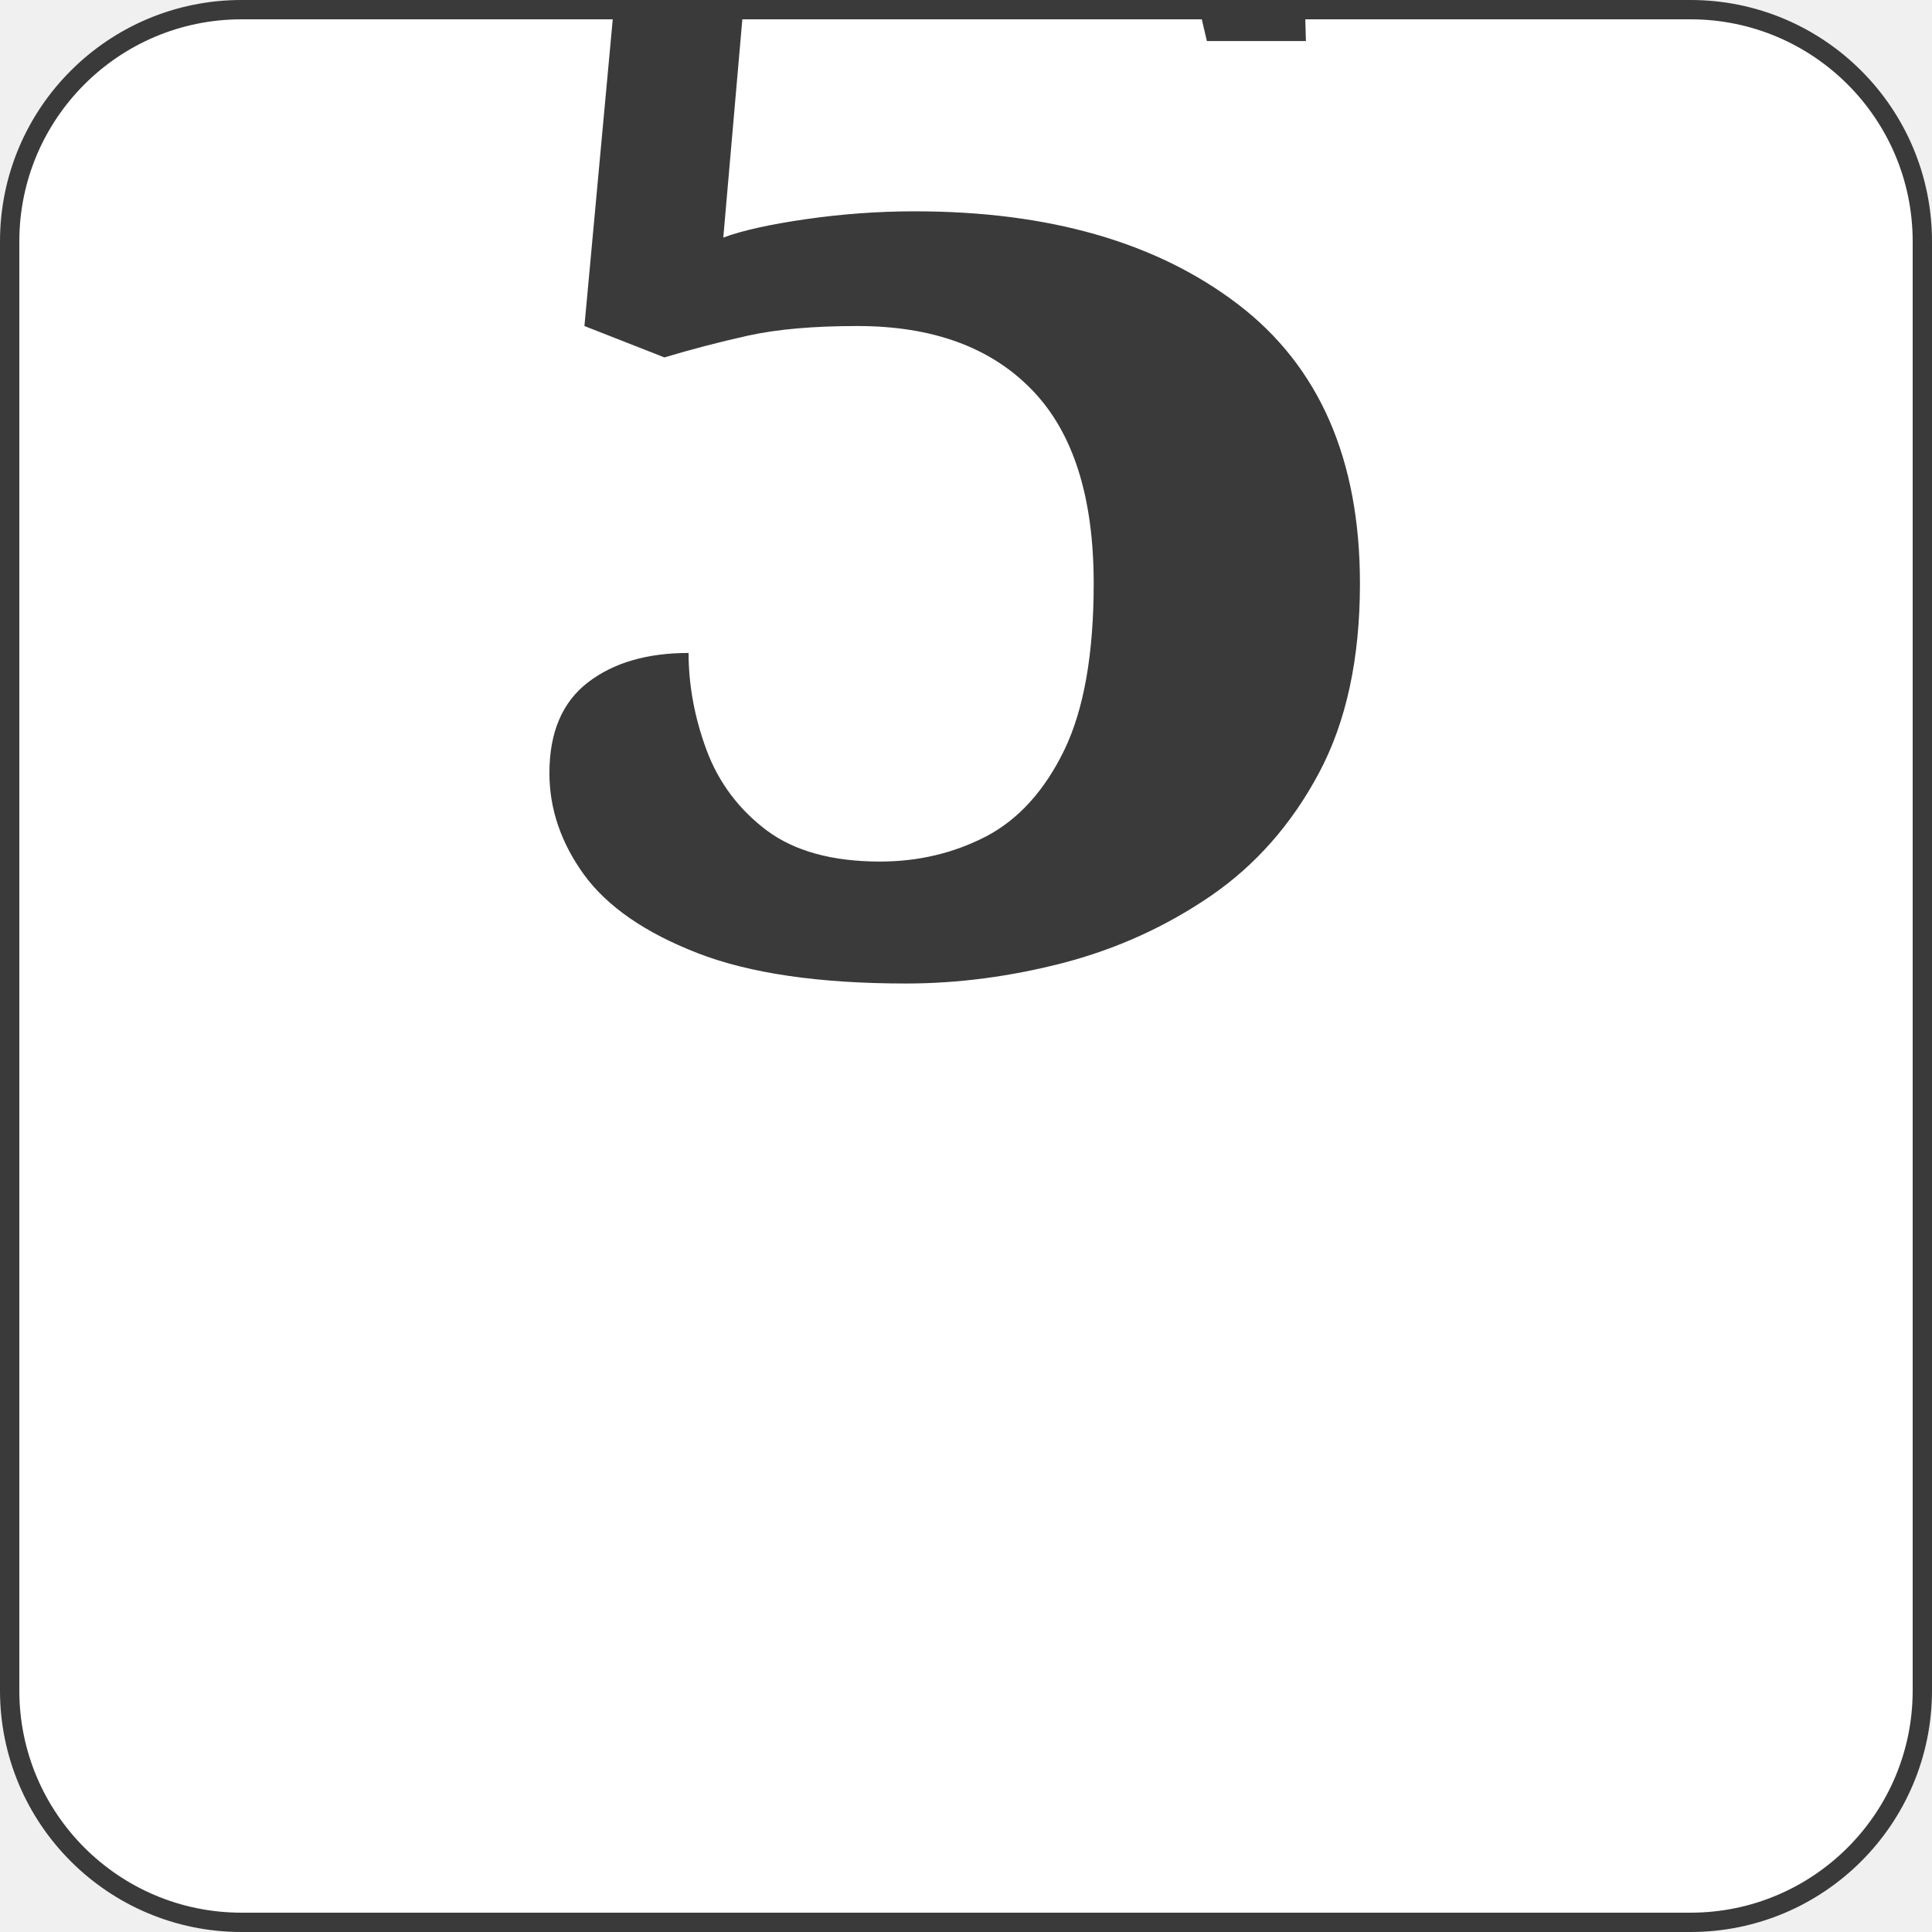
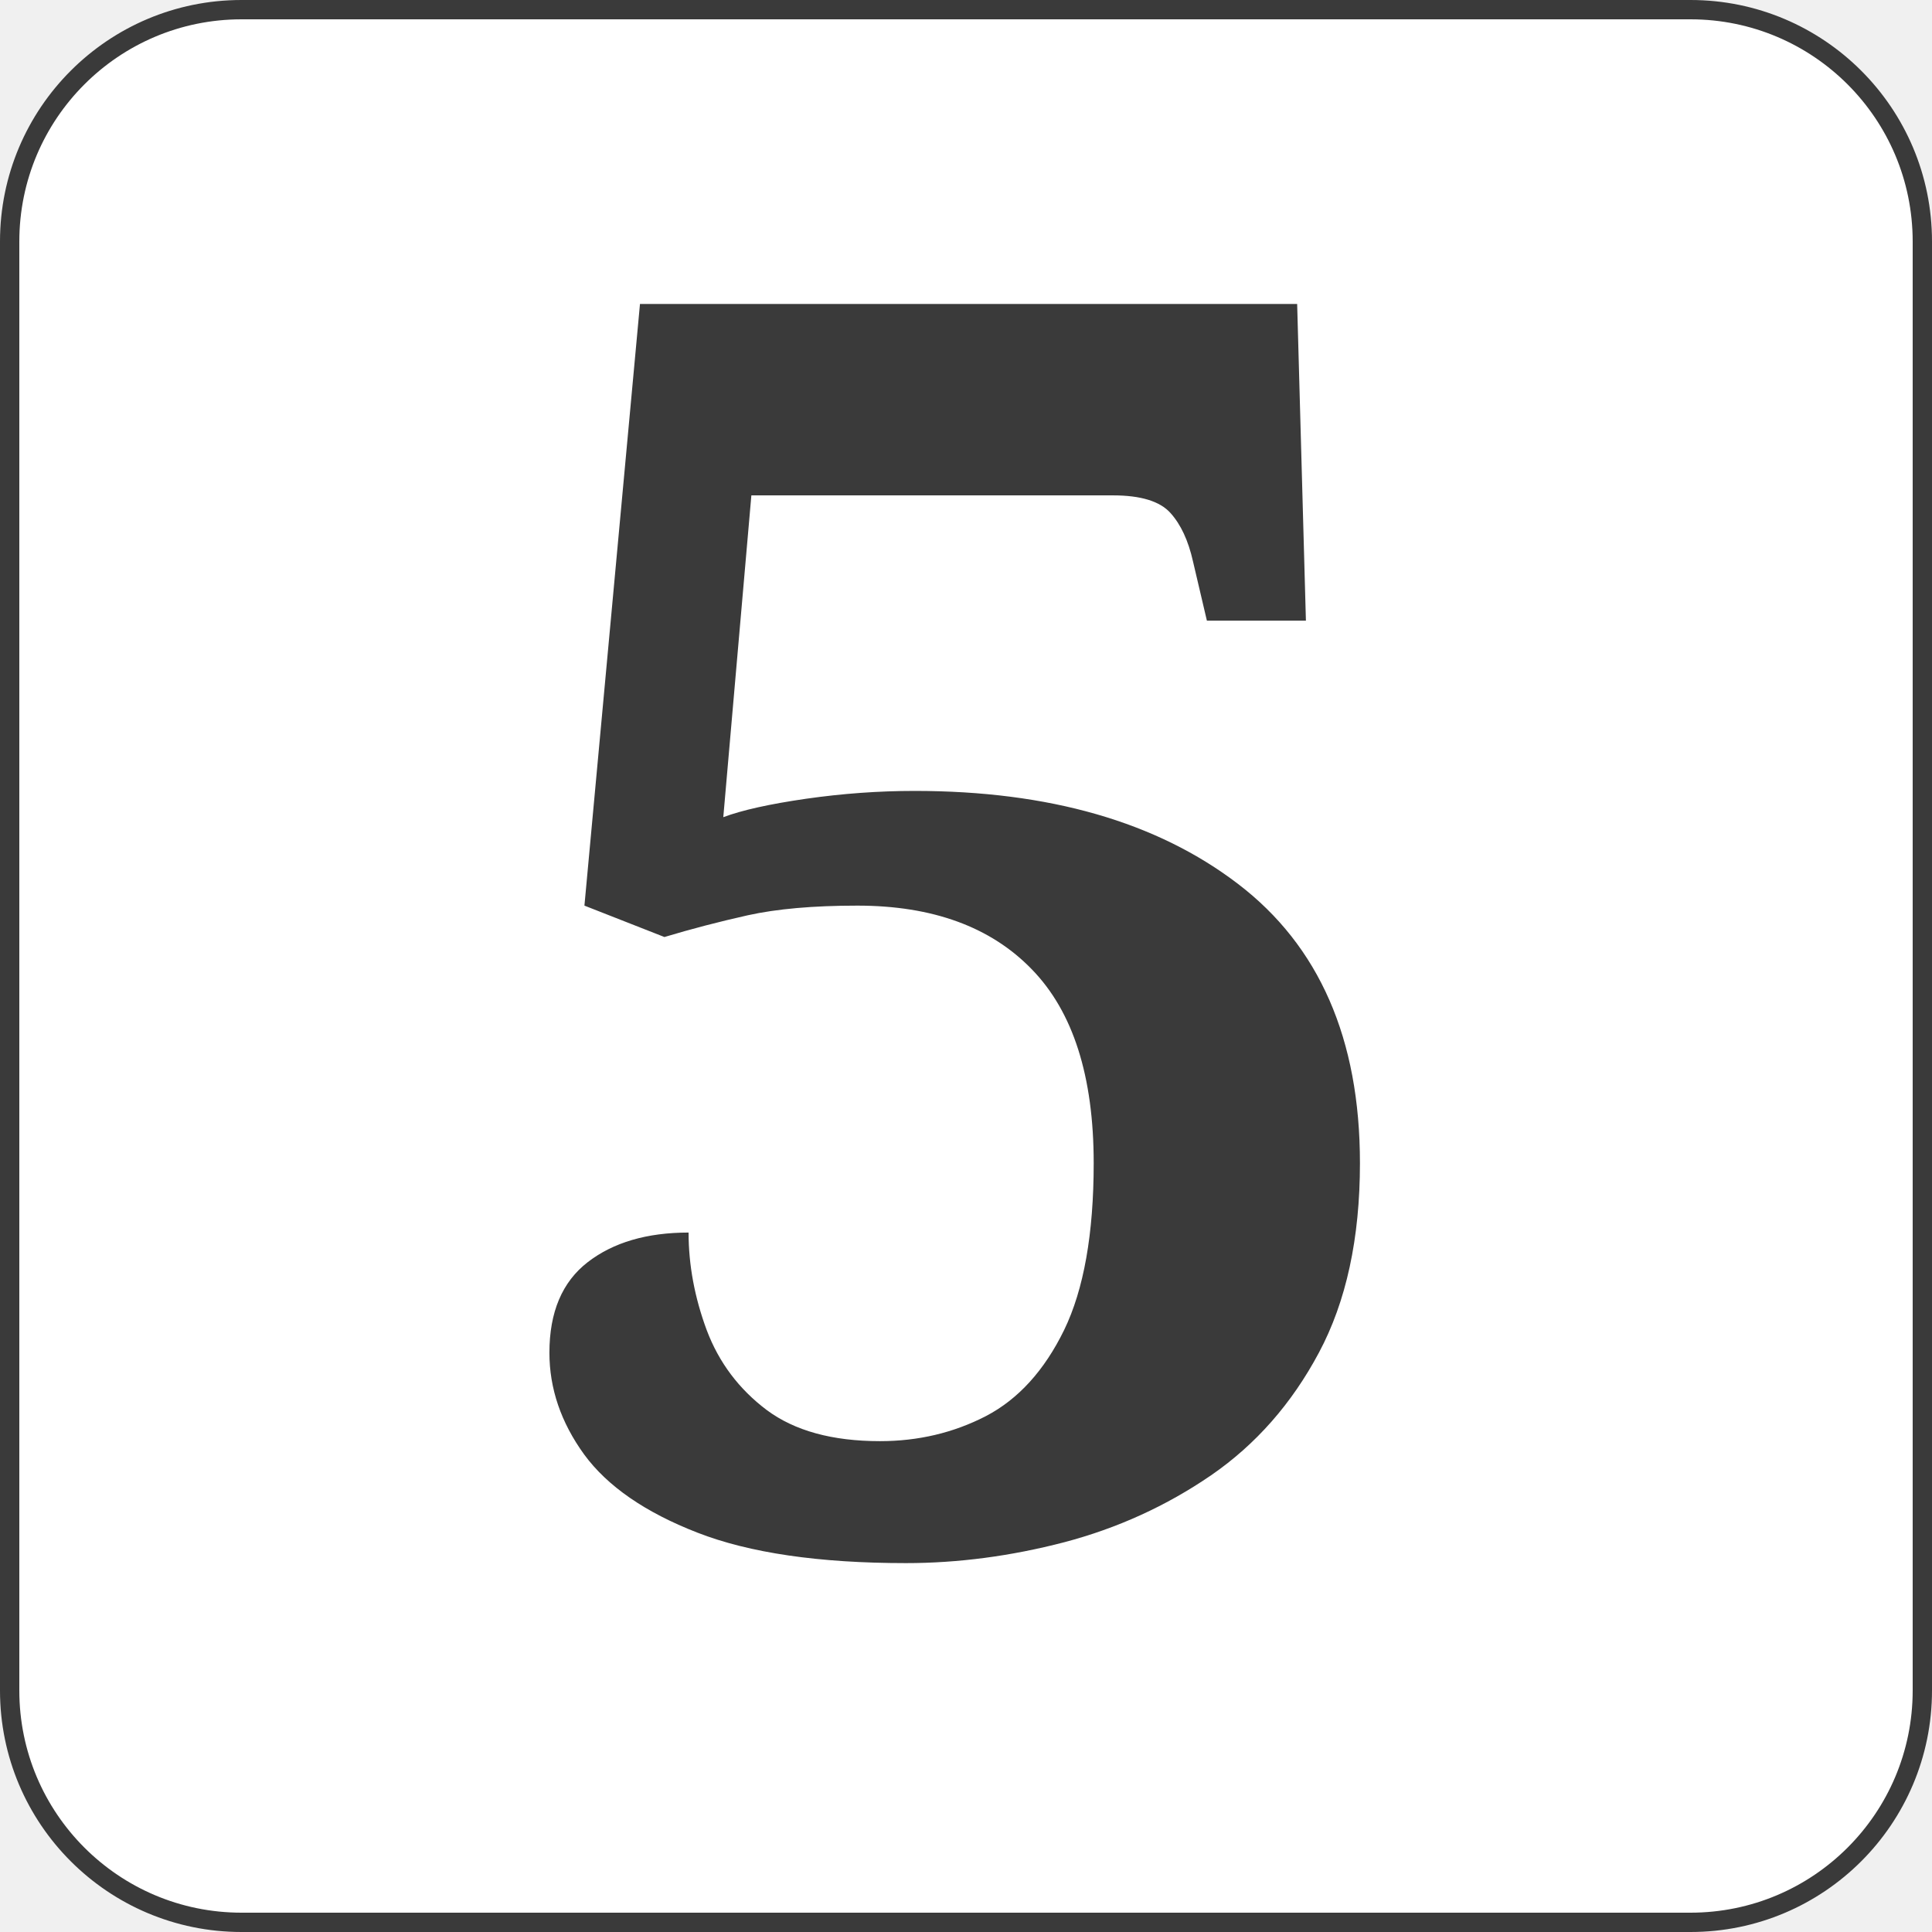
<svg xmlns="http://www.w3.org/2000/svg" width="10in" height="10in" viewBox="-50 -50 100 100" preserveAspectRatio="none" class="card" face="QS">
  <symbol id="S" viewBox="-600 -600 1200 1200" preserveAspectRatio="xMinYMid">
    <path d="M-400 0C-350 0 0 -450 0 -500C0 -450 350 0 400 0C350 0 0 450 0 500C0 450 -350 0 -400 0Z" fill="#3a3a3a" />
  </symbol>
  <rect width="99" height="99" x="-49.5" y="-49.5" rx="12" ry="12" fill="white" stroke="#3a3a3a" />
  <style>
      .cardfont { font: bold 90px serif; fill: #3a3a3a;}
   </style>
-   <text class="cardfont" text-anchor="middle" alignment-baseline="central" x="0" y="0">5</text>
+   <text class="cardfont" text-anchor="middle" x="0" y="30">5</text>
</svg>
